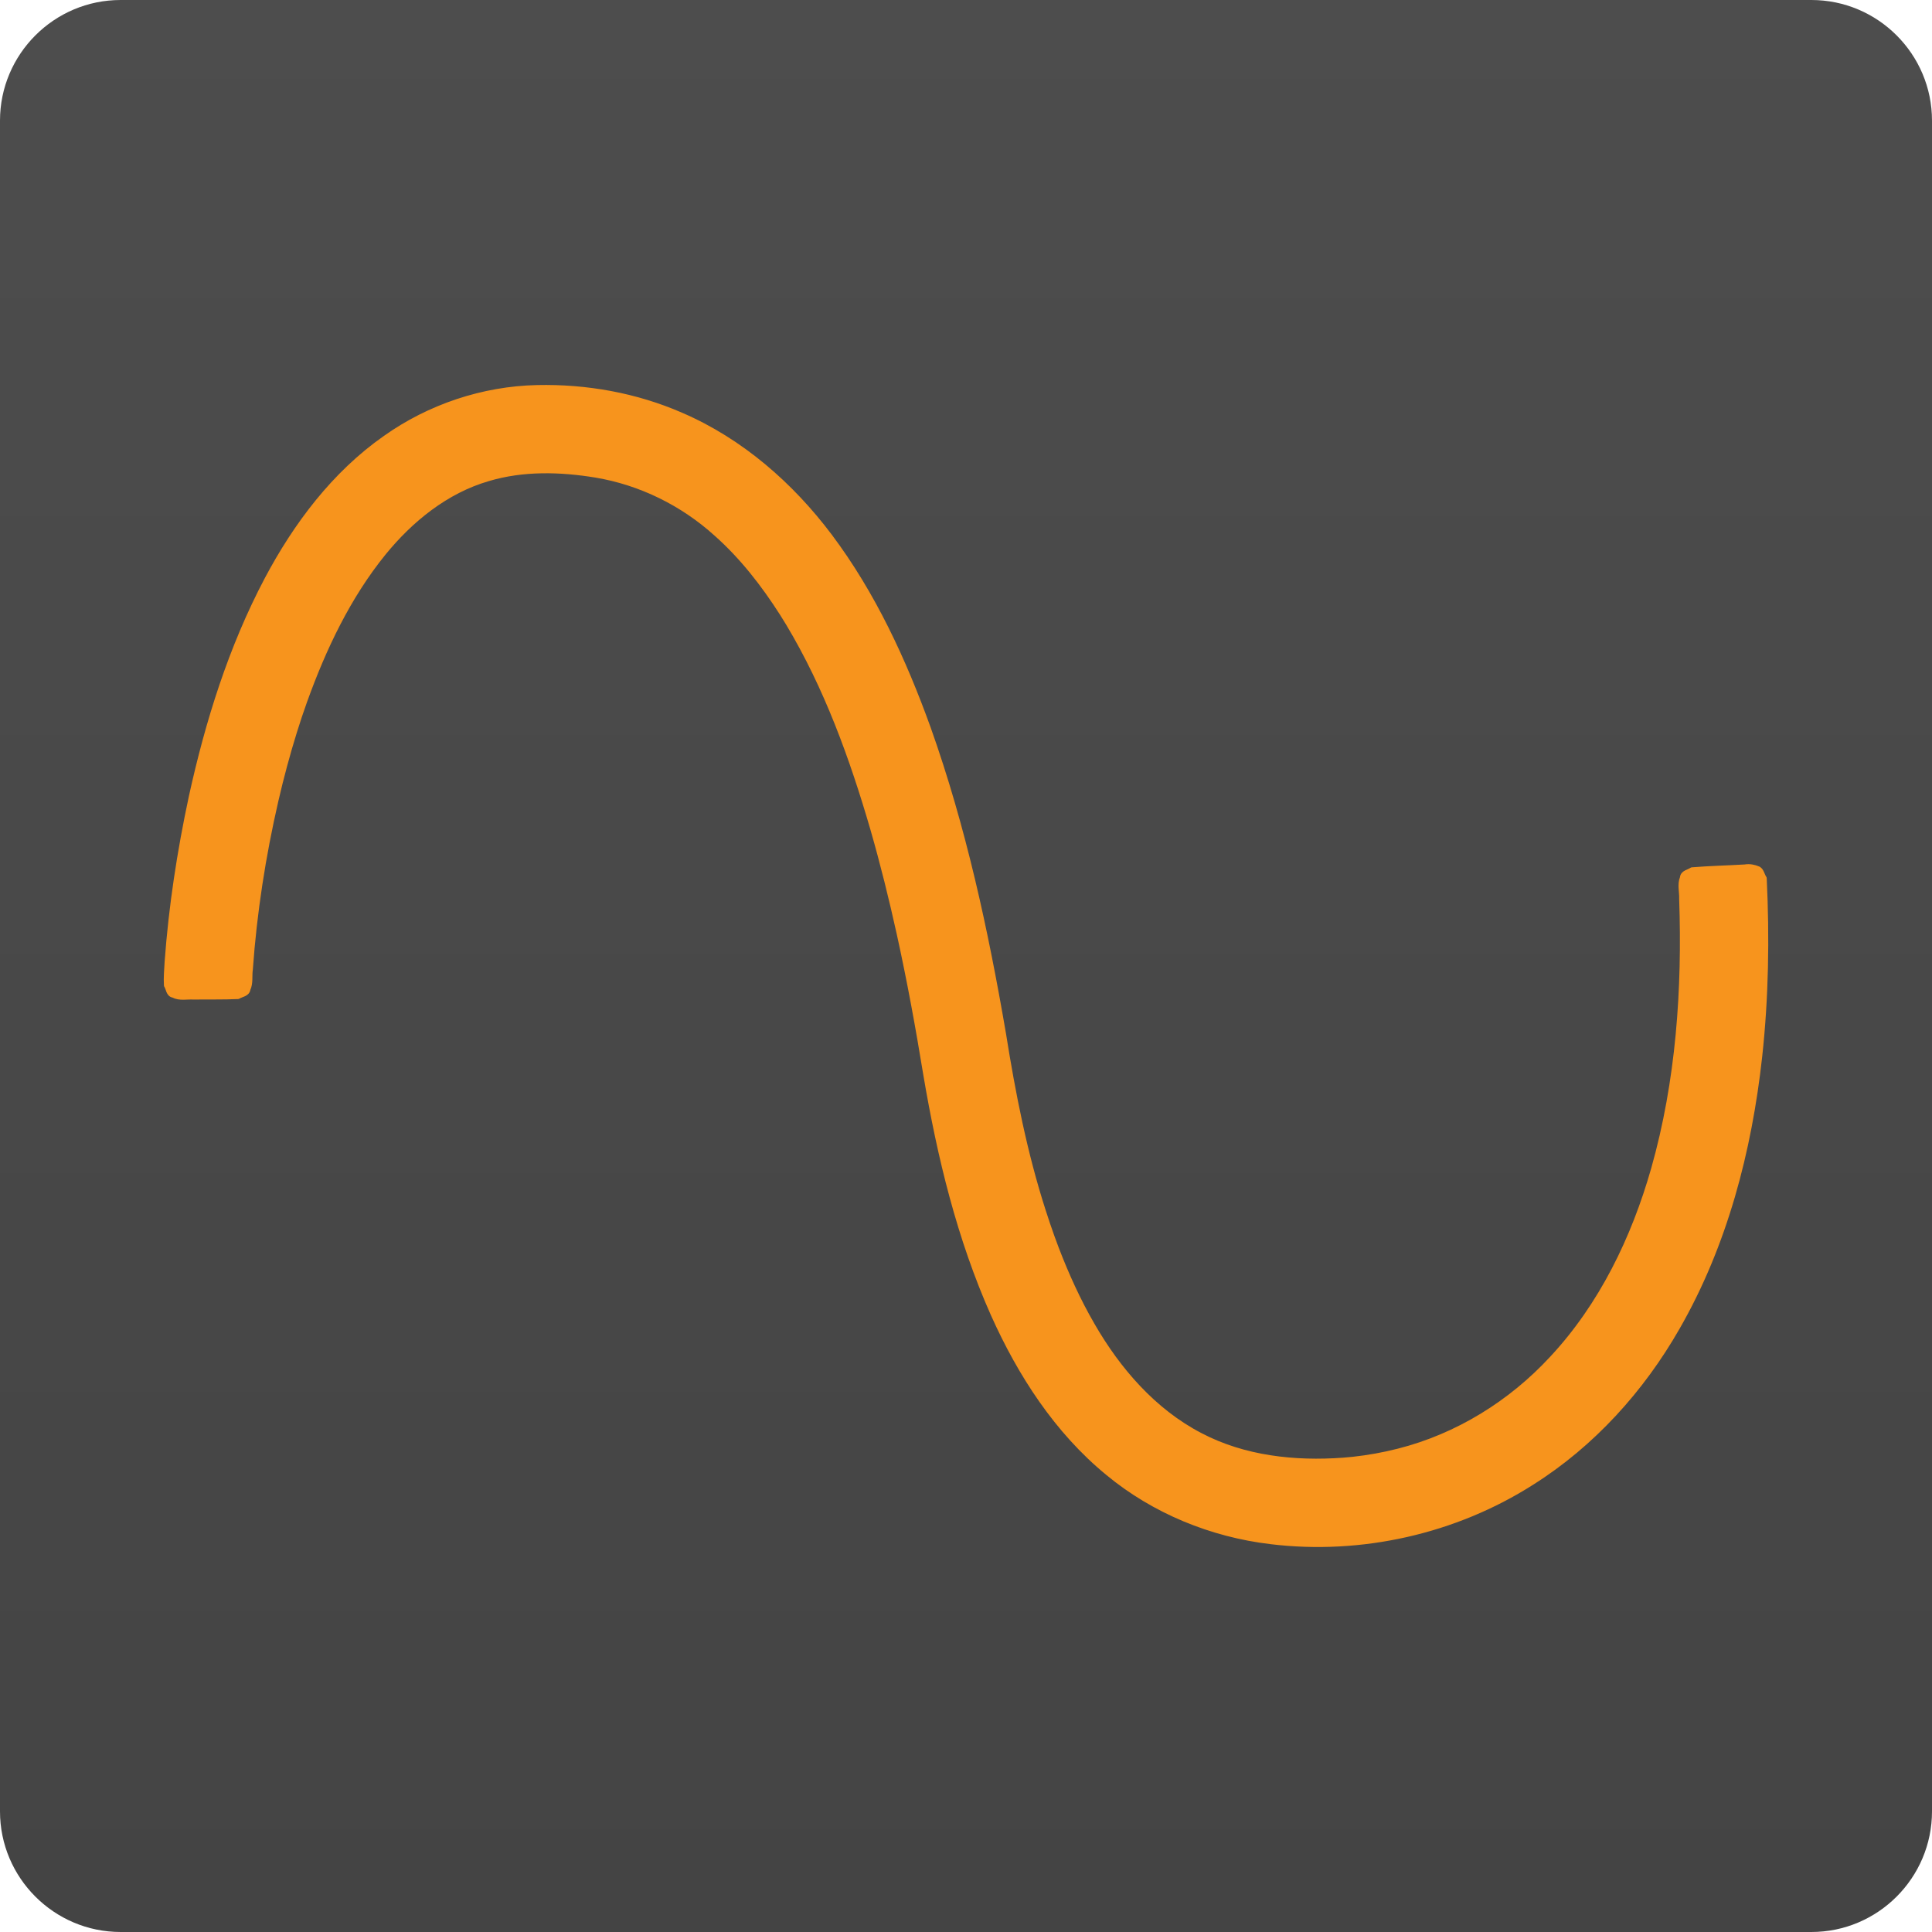
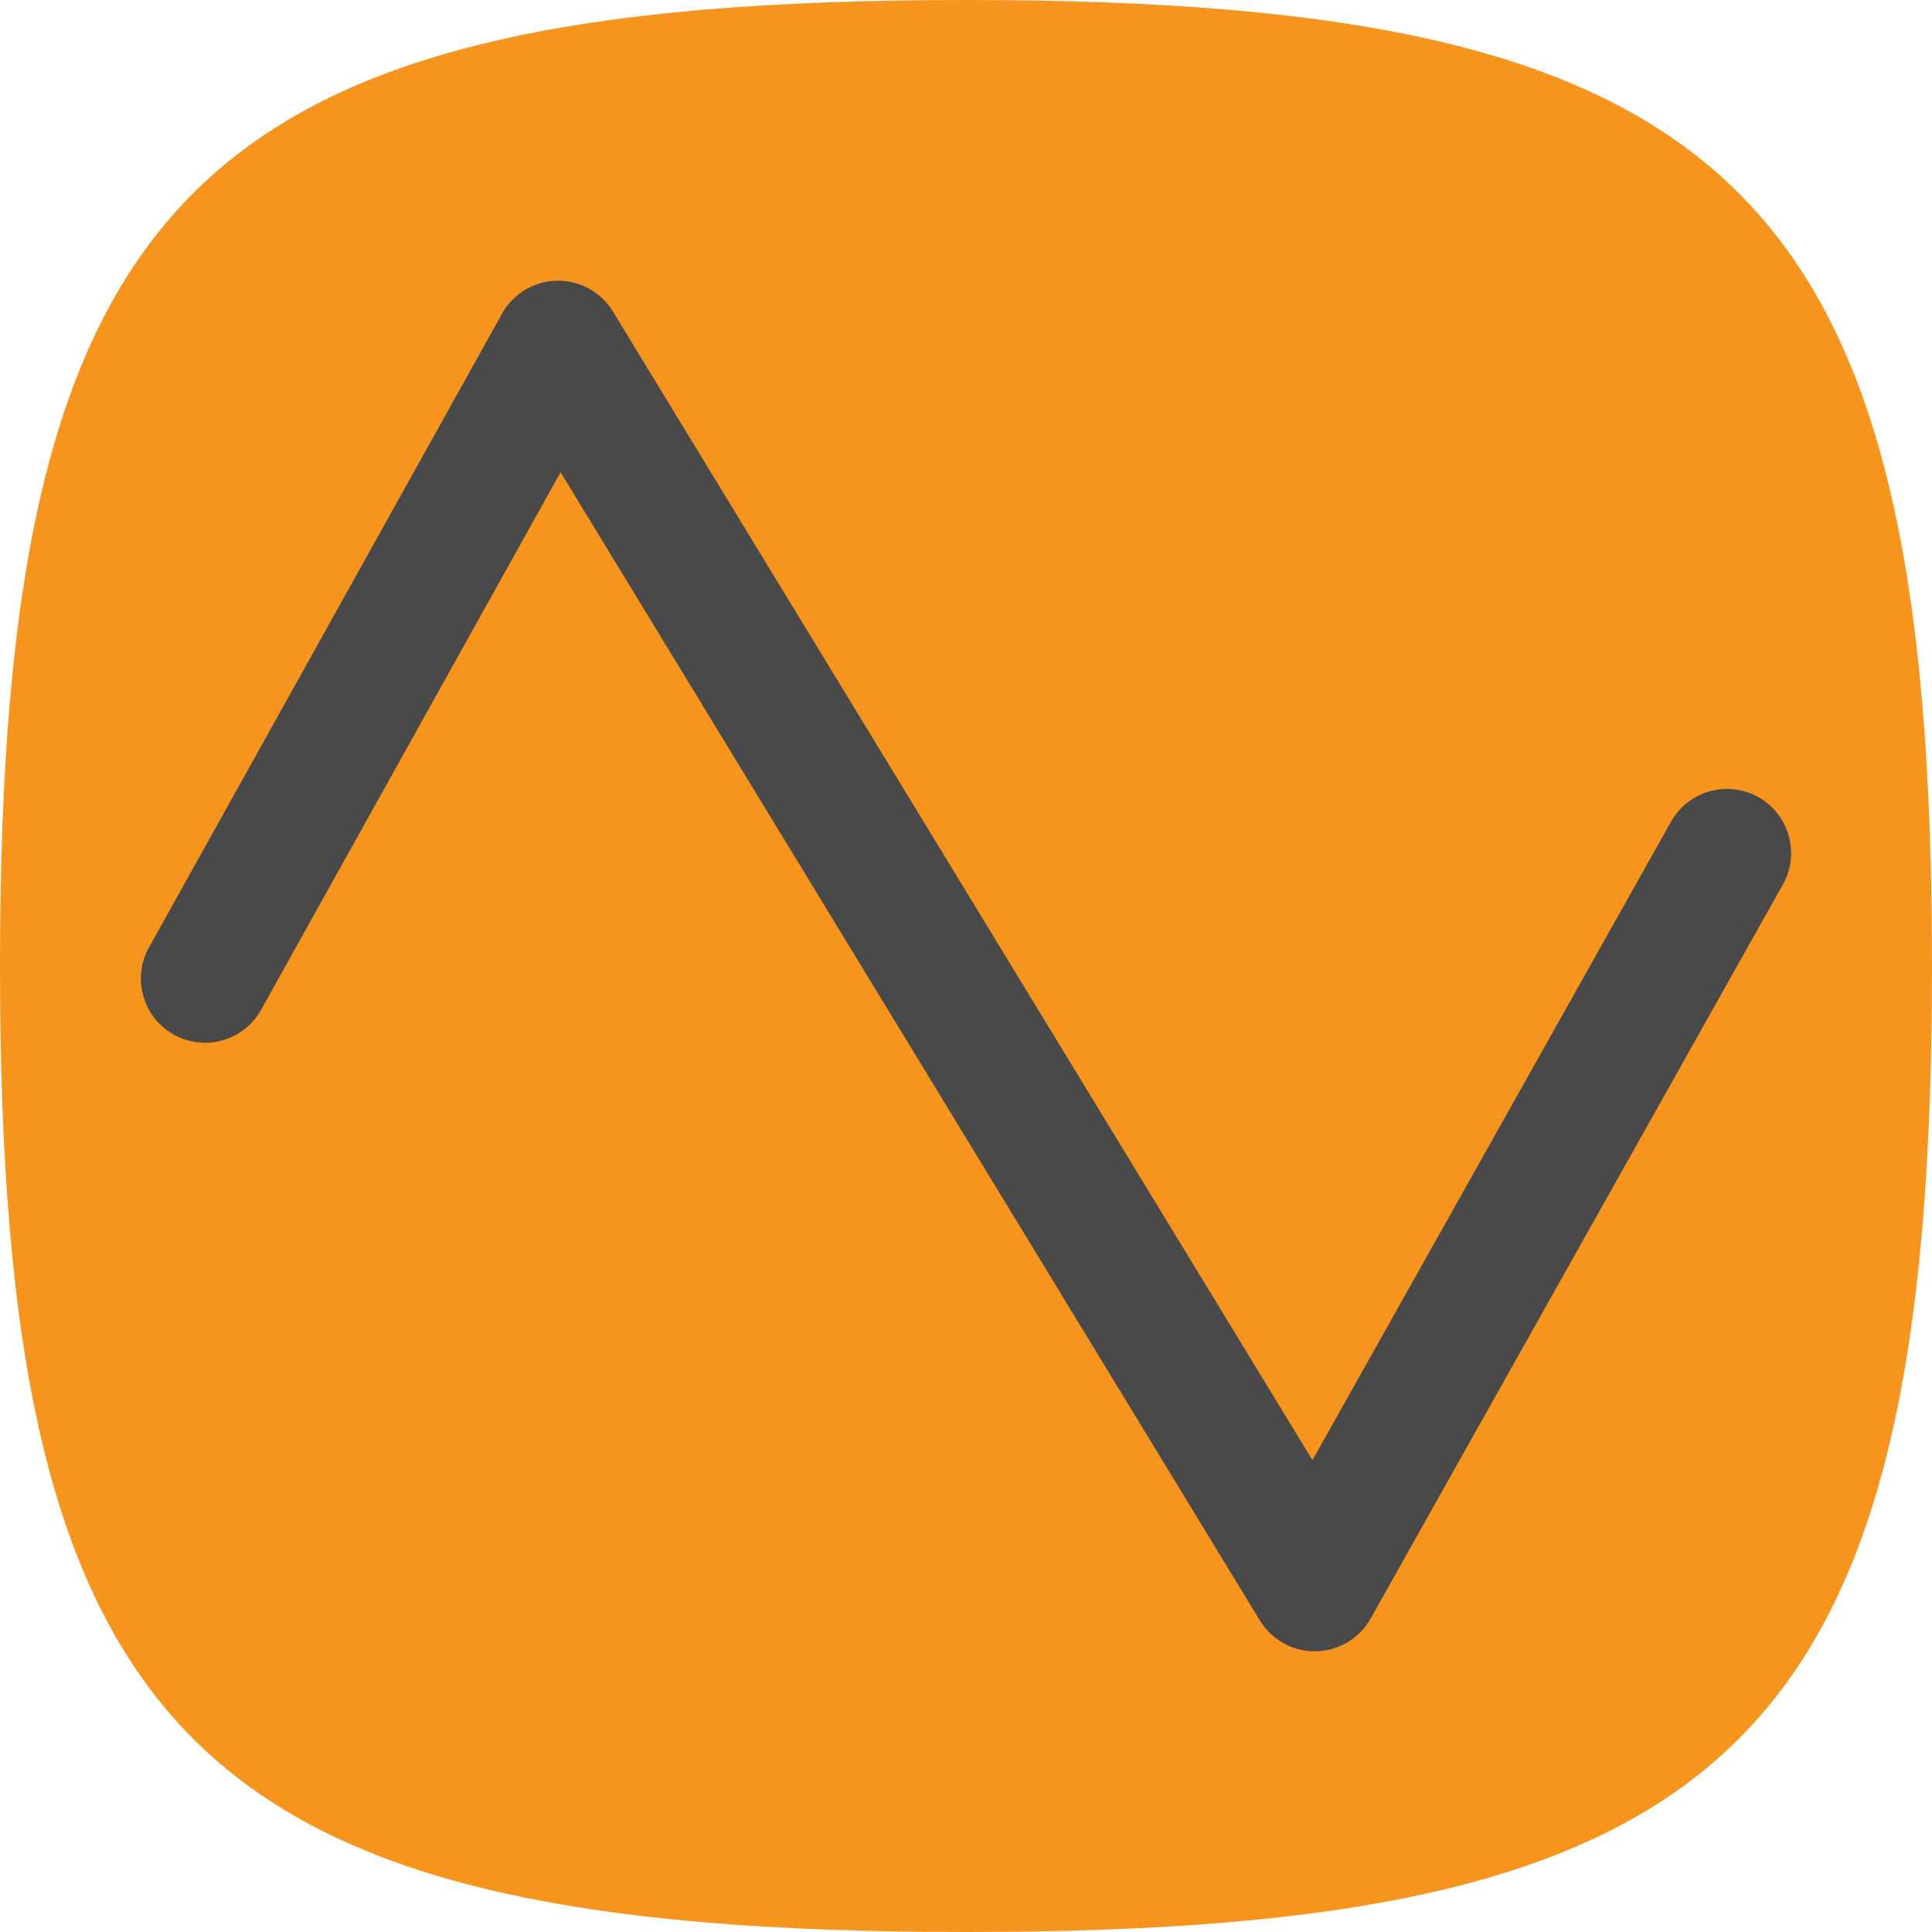
<svg xmlns="http://www.w3.org/2000/svg" id="Layer_1" width="256" height="256" data-name="Layer 1" version="1.1" viewBox="0 0 256 256">
  <defs id="defs4">
    <style id="style2" />
    <linearGradient id="SVGID_2_" x1="1.792" x2="1.792" y1="768.495" y2="767.795" gradientTransform="matrix(448,0,0,-448,-447,344513)" gradientUnits="userSpaceOnUse">
      <stop id="stop27" offset="0" style="stop-color:#4d4d4d" />
      <stop id="stop29" offset="1" style="stop-color:#444" />
    </linearGradient>
    <linearGradient id="SVGID_3_" x1="1.987" x2="2.047" y1="767.586" y2="767.887" gradientTransform="matrix(256,0,0,-170.6667,-159,131463.47)" gradientUnits="userSpaceOnUse">
      <stop id="stop38" offset="0" style="stop-color:#ff9700" />
      <stop id="stop40" offset=".53" style="stop-color:#f48e00" />
      <stop id="stop42" offset="1" style="stop-color:#ce6e00" />
    </linearGradient>
    <linearGradient id="SVGID_3_-2" x1="1.987" x2="2.047" y1="767.586" y2="767.887" gradientTransform="matrix(256,0,0,-170.6667,62.58786,131236.34)" gradientUnits="userSpaceOnUse">
      <stop id="stop38-9" offset="0" style="stop-color:#ff9700" />
      <stop id="stop40-1" offset=".53" style="stop-color:#f48e00" />
      <stop id="stop42-2" offset="1" style="stop-color:#ce6e00" />
    </linearGradient>
  </defs>
-   <g style="stroke-width:1;stroke-miterlimit:10;stroke-dasharray:none" id="g34" transform="matrix(0.8152866,0,0,0.8152866,-162.242,-185.0701)">
-     <linearGradient id="linearGradient173" x1="1.792" x2="1.792" y1="768.495" y2="767.795" gradientTransform="matrix(448,0,0,-448,-447,344513)" gradientUnits="userSpaceOnUse">
-       <stop id="stop169" offset="0" style="stop-color:#4d4d4d" />
-       <stop id="stop171" offset="1" style="stop-color:#444" />
-     </linearGradient>
-     <g style="stroke-width:1;stroke-miterlimit:10;stroke-dasharray:none" id="g198">
-       <path style="fill:url(#SVGID_2_);stroke-width:1;stroke-miterlimit:10;stroke-dasharray:none" id="path32" d="m 218.6,227 h 274.8 c 10.8,0 19.6,8.8 19.6,19.6 v 274.8 c 0,10.8 -8.8,19.6 -19.6,19.6 H 218.6 C 207.8,541 199,532.2 199,521.4 V 246.6 c 0,-10.8 8.8,-19.6 19.6,-19.6 z" class="st4" />
+   <g id="g3">
+     <g stroke="none" stroke-width="1" fill="none" fill-rule="evenodd" id="g2" transform="matrix(2.844444,0,0,2.844444,-14.22222,-14.22222)" style="fill:#f7941d;fill-opacity:1">
+       <g fill="#000000" id="g1" style="fill:#f7941d;fill-opacity:1">
+         <path d="M 50,5 C 14,5 5,14 5,50 5,86 14,95 50,95 86,95 95,86 95,50 95,14 86,5 50,5 Z" id="path1" style="fill:#f7941d;fill-opacity:1" />
+       </g>
    </g>
+     <path style="baseline-shift:baseline;display:inline;overflow:visible;opacity:1;vector-effect:none;fill:#494949;stroke-linecap:round;stroke-linejoin:round;enable-background:accumulate;stop-color:#000000;stop-opacity:1" d="M 76.693,37.649 A 8.501,8.501 0 0 0 66.527,41.557 L 19.744,125.534 a 8.5,8.5 0 0 0 3.289,11.562 8.5,8.5 0 0 0 11.562,-3.289 L 74.281,62.573 166.943,214.727 a 8.501,8.501 0 0 0 14.67,-0.258 l 54.629,-97.271 a 8.5,8.5 0 0 0 -3.248,-11.574 8.5,8.5 0 0 0 -11.574,3.25 L 173.906,193.475 81.212,41.272 a 8.501,8.501 0 0 0 -4.52,-3.623 z" id="path2" />
  </g>
-   <path style="line-height:normal;font-variant-ligatures:normal;font-variant-position:normal;font-variant-caps:normal;font-variant-numeric:normal;font-variant-alternates:normal;font-feature-settings:normal;text-indent:0;text-align:start;text-decoration:none;text-decoration-line:none;text-decoration-style:solid;text-decoration-color:#000;text-transform:none;text-orientation:mixed;white-space:normal;shape-padding:0;isolation:auto;mix-blend-mode:normal;solid-color:#000;solid-opacity:1;fill:#f7941d;fill-opacity:1;stroke:#f7941d;stroke-width:.78;stroke-linecap:butt;stroke-linejoin:round;stroke-opacity:1" id="path8" d="m 71.172,51.413 c -7.167,0.155 -14.247,2.529 -20.091,6.676 -6.751,4.731 -11.825,11.488 -15.655,18.712 -4.768,9.03 -7.839,18.861 -10.022,28.807 -1.543,7.201 -2.664,14.501 -3.201,21.848 -0.05,1.031 -0.16,2.08 -0.09,3.102 0.278,0.423 0.26,1.157 0.852,1.25 0.839,0.45 1.807,0.189 2.716,0.249 1.946,-0.033 3.912,0.021 5.847,-0.067 0.453,-0.288 1.191,-0.307 1.271,-0.945 0.378,-0.802 0.183,-1.723 0.313,-2.583 0.534,-7.553 1.701,-15.057 3.399,-22.435 0.693,-3.006 1.527,-6.12 2.46,-9.116 0.426,-1.364 0.894,-2.781 1.355,-4.051 2.517,-6.992 5.757,-13.831 10.462,-19.632 3.618,-4.436 8.296,-8.232 13.864,-9.85 4.642,-1.391 9.604,-1.256 14.342,-0.475 5.925,0.995 11.511,3.759 15.959,7.789 3.434,3.047 6.271,6.707 8.736,10.564 0.201,0.333 0.557,0.893 0.814,1.316 5.078,8.462 8.462,17.812 11.207,27.254 1.323,4.595 2.455,9.175 3.492,13.857 1.365,6.186 2.507,12.435 3.534,18.728 1.835,10.847 4.447,21.651 8.934,31.732 3.553,7.921 8.408,15.454 15.177,21 6.093,5.044 13.696,8.145 21.533,9.077 11.964,1.456 24.4,-1.341 34.567,-7.821 8.028,-5.061 14.561,-12.297 19.256,-20.51 6.296,-10.952 9.534,-23.415 10.907,-35.904 0.855,-7.832 0.977,-15.732 0.6,-23.597 -0.266,-0.374 -0.336,-0.977 -0.731,-1.201 -0.567,-0.238 -1.15,-0.358 -1.762,-0.252 -2.332,0.137 -4.688,0.188 -7.006,0.378 -0.439,0.308 -1.181,0.359 -1.224,1.003 -0.364,0.878 -0.063,1.846 -0.1,2.769 0.418,12.021 -0.423,24.196 -3.714,35.809 -2.621,9.213 -6.917,18.117 -13.498,25.164 -5.446,5.894 -12.546,10.296 -20.343,12.27 -1.983,0.51 -4.004,0.871 -6.04,1.093 -0.268,0.024 -0.887,0.09 -1.294,0.118 -6.447,0.474 -13.168,-0.25 -18.961,-3.289 -6.198,-3.216 -10.927,-8.685 -14.366,-14.669 -1.869,-3.226 -3.411,-6.631 -4.746,-10.109 -0.145,-0.402 -0.417,-1.116 -0.564,-1.521 -0.418,-1.172 -0.793,-2.262 -1.178,-3.475 -2.462,-7.648 -4.011,-15.552 -5.272,-23.476 -2.351,-13.71 -5.3,-27.376 -9.972,-40.502 C 119.704,87.533 115.656,78.75 109.912,71.093 104.788,64.271 98.131,58.456 90.251,55.058 84.264,52.442 77.693,51.269 71.172,51.413 Z" />
</svg>
